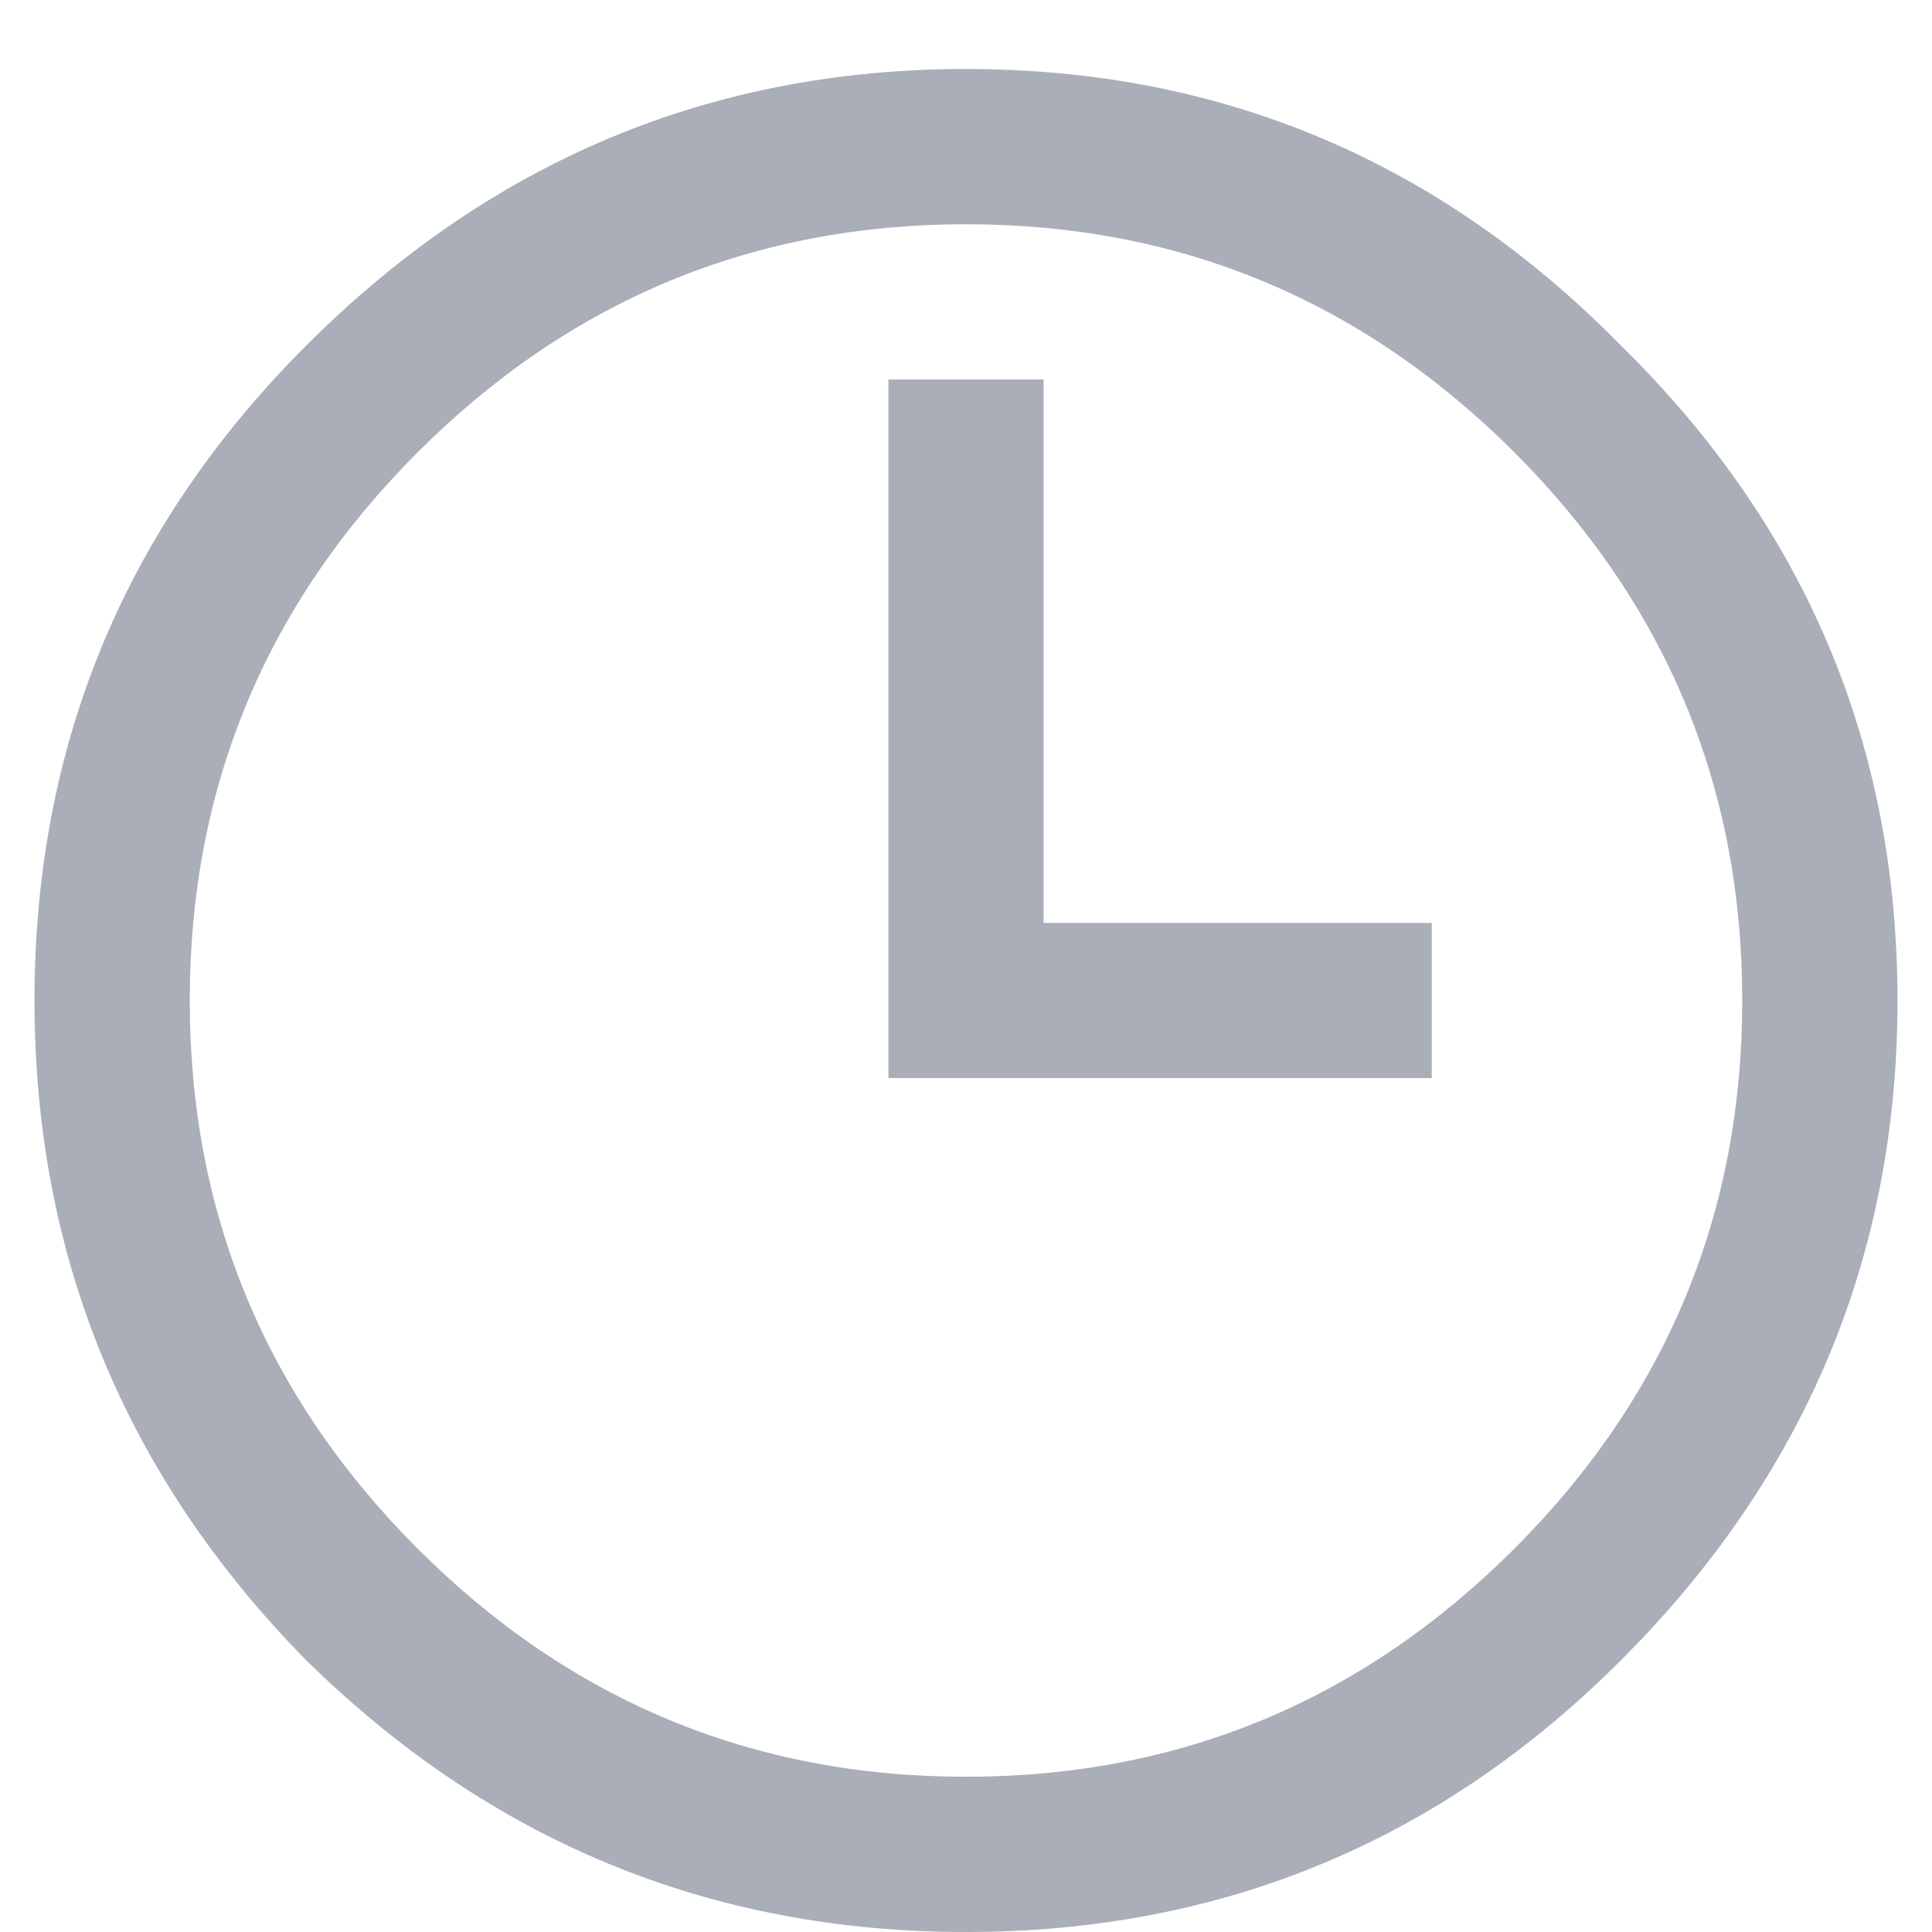
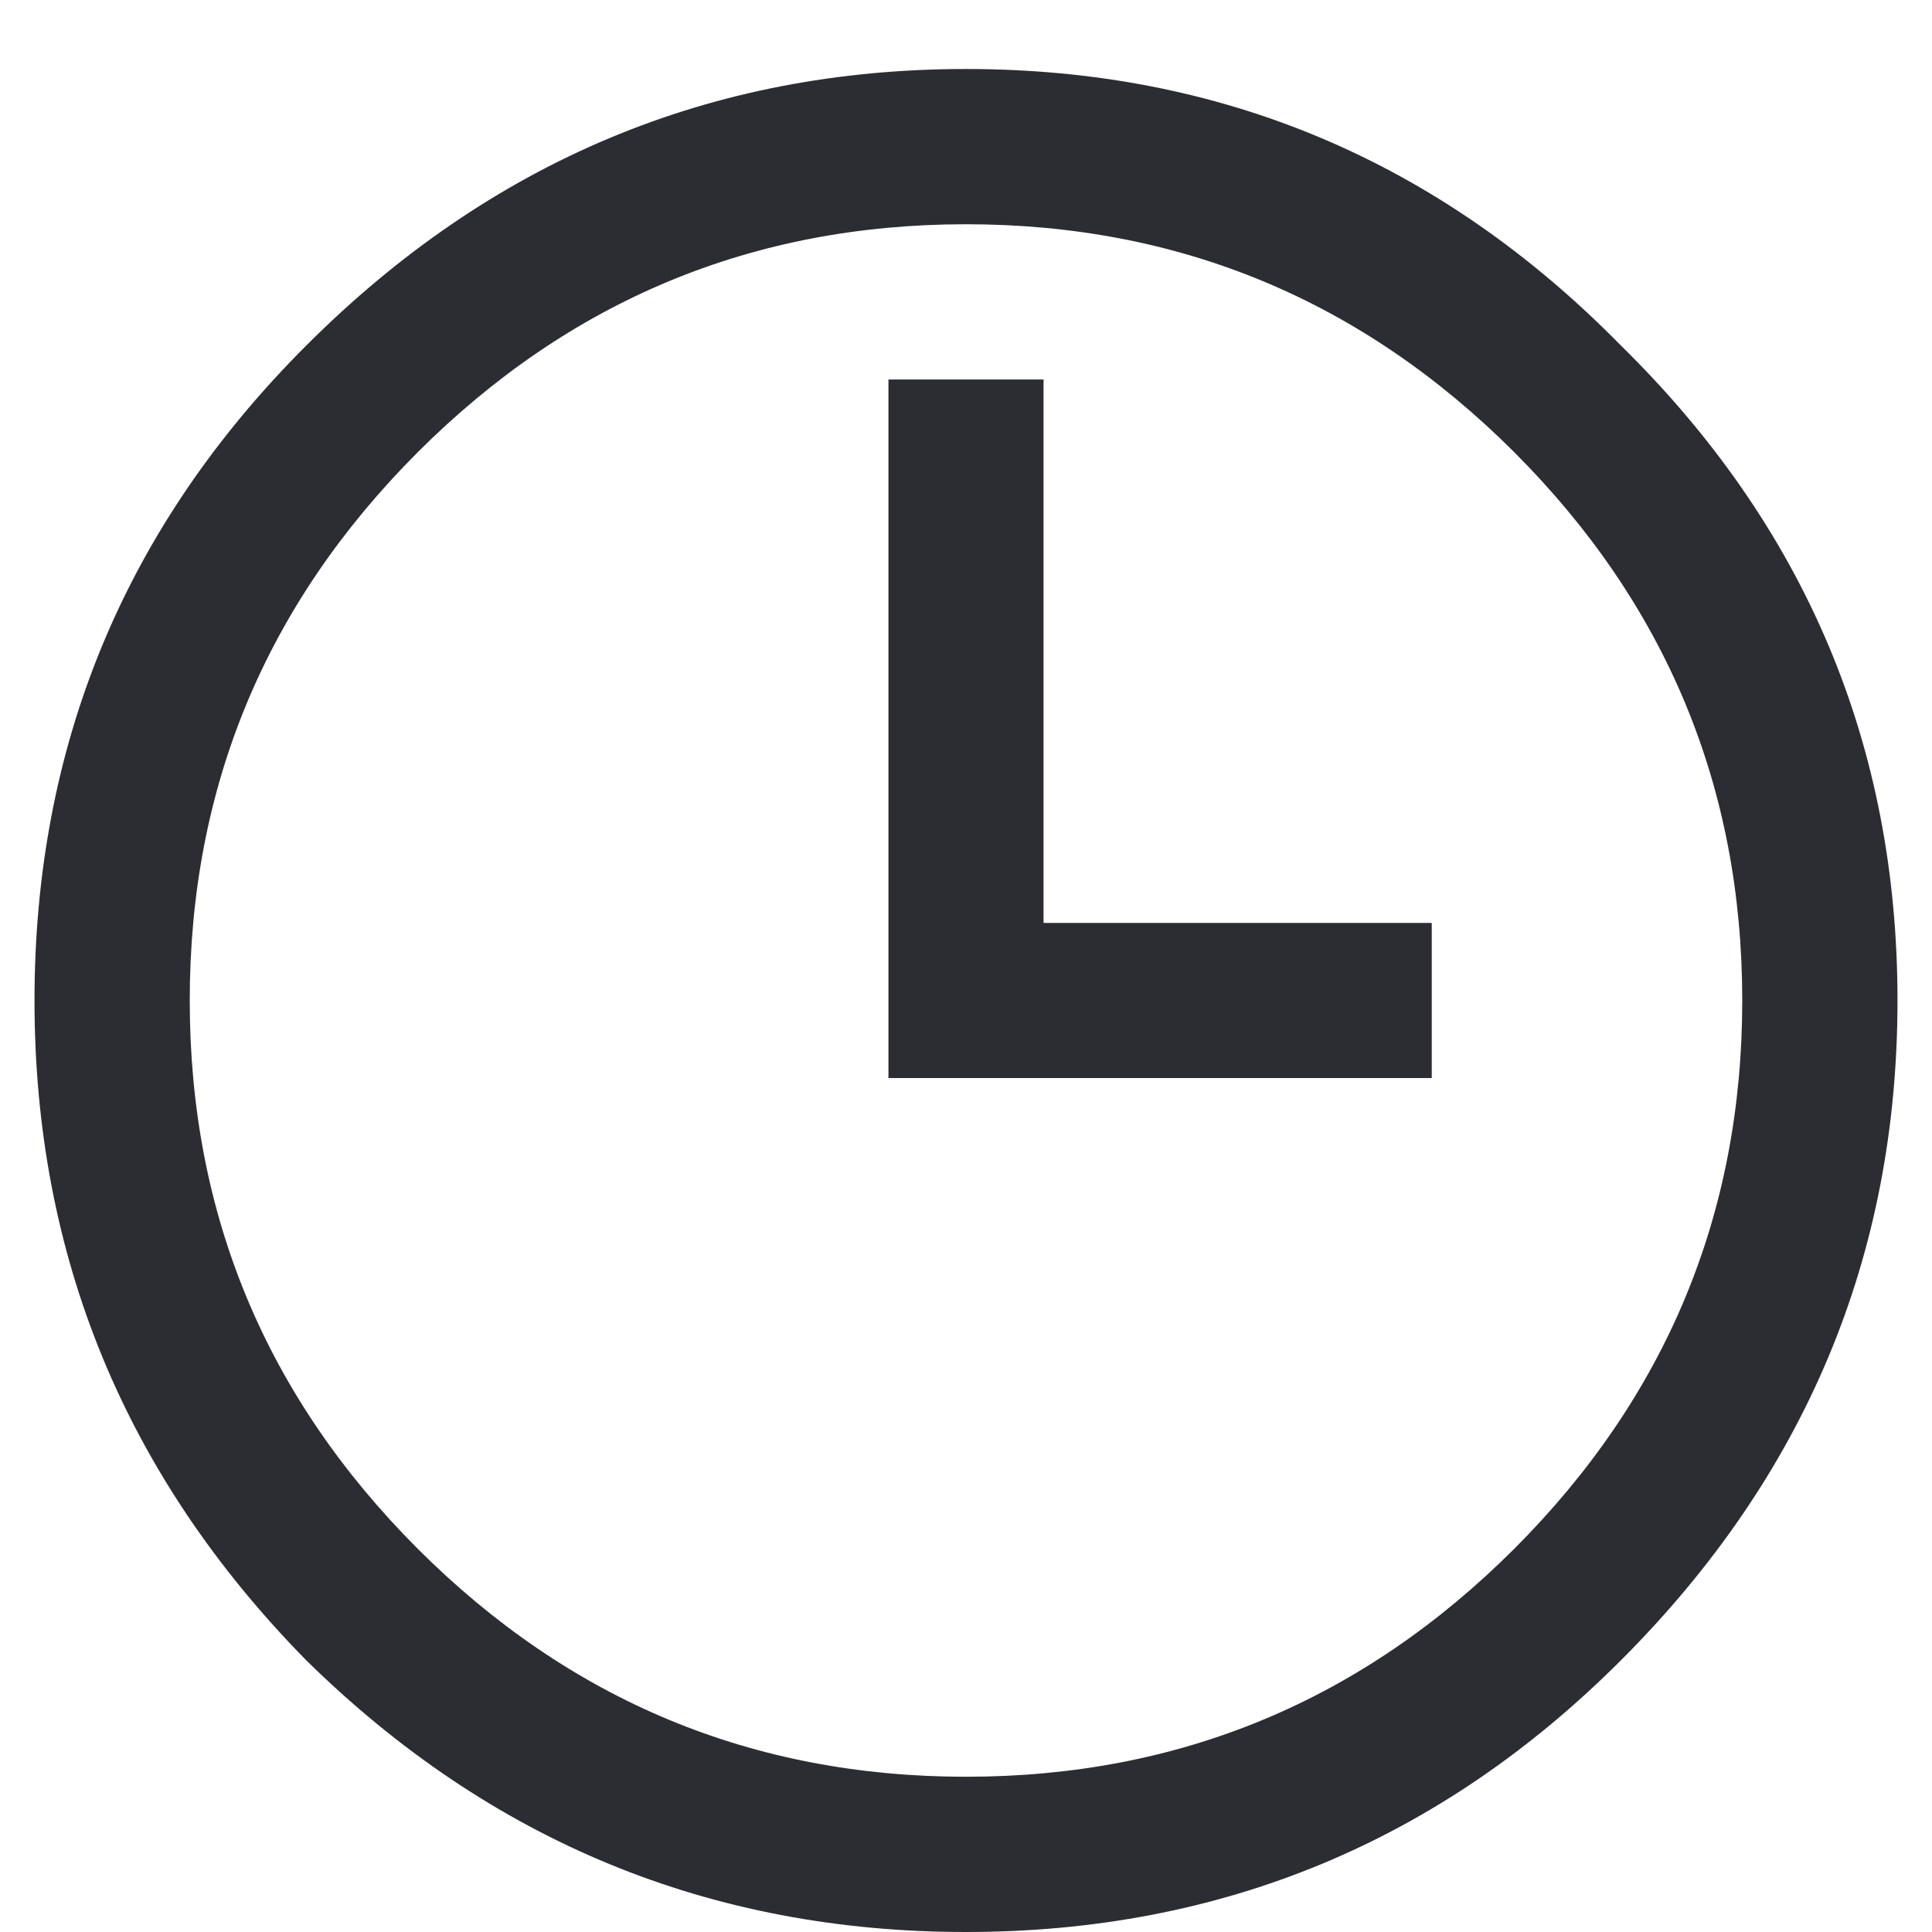
<svg xmlns="http://www.w3.org/2000/svg" width="14" height="14" viewBox="0 0 14 14" fill="none">
-   <path d="M2.219 2.504C3.555 1.168 5.148 0.5 7 0.5C8.852 0.5 10.434 1.168 11.746 2.504C13.082 3.816 13.75 5.398 13.75 7.25C13.75 9.102 13.082 10.695 11.746 12.031C10.434 13.344 8.852 14 7 14C5.148 14 3.555 13.344 2.219 12.031C0.906 10.695 0.25 9.102 0.25 7.25C0.25 5.398 0.906 3.816 2.219 2.504ZM10.973 3.277C9.871 2.176 8.547 1.625 7 1.625C5.453 1.625 4.129 2.176 3.027 3.277C1.926 4.379 1.375 5.703 1.375 7.25C1.375 8.797 1.926 10.121 3.027 11.223C4.129 12.324 5.453 12.875 7 12.875C8.547 12.875 9.871 12.324 10.973 11.223C12.074 10.121 12.625 8.797 12.625 7.25C12.625 5.703 12.074 4.379 10.973 3.277ZM6.438 2.75H7.562V6.688H10.375V7.812H7H6.438V7.25V2.75Z" fill="#A9AEB8" />
+   <path d="M2.219 2.504C3.555 1.168 5.148 0.5 7 0.5C8.852 0.5 10.434 1.168 11.746 2.504C13.082 3.816 13.75 5.398 13.75 7.25C13.75 9.102 13.082 10.695 11.746 12.031C10.434 13.344 8.852 14 7 14C5.148 14 3.555 13.344 2.219 12.031C0.906 10.695 0.25 9.102 0.25 7.25C0.25 5.398 0.906 3.816 2.219 2.504ZM10.973 3.277C9.871 2.176 8.547 1.625 7 1.625C5.453 1.625 4.129 2.176 3.027 3.277C1.926 4.379 1.375 5.703 1.375 7.25C1.375 8.797 1.926 10.121 3.027 11.223C4.129 12.324 5.453 12.875 7 12.875C8.547 12.875 9.871 12.324 10.973 11.223C12.074 10.121 12.625 8.797 12.625 7.25C12.625 5.703 12.074 4.379 10.973 3.277ZM6.438 2.75H7.562V6.688H10.375V7.812H7H6.438V7.25V2.75Z" fill="#2B2D33" />
</svg>
